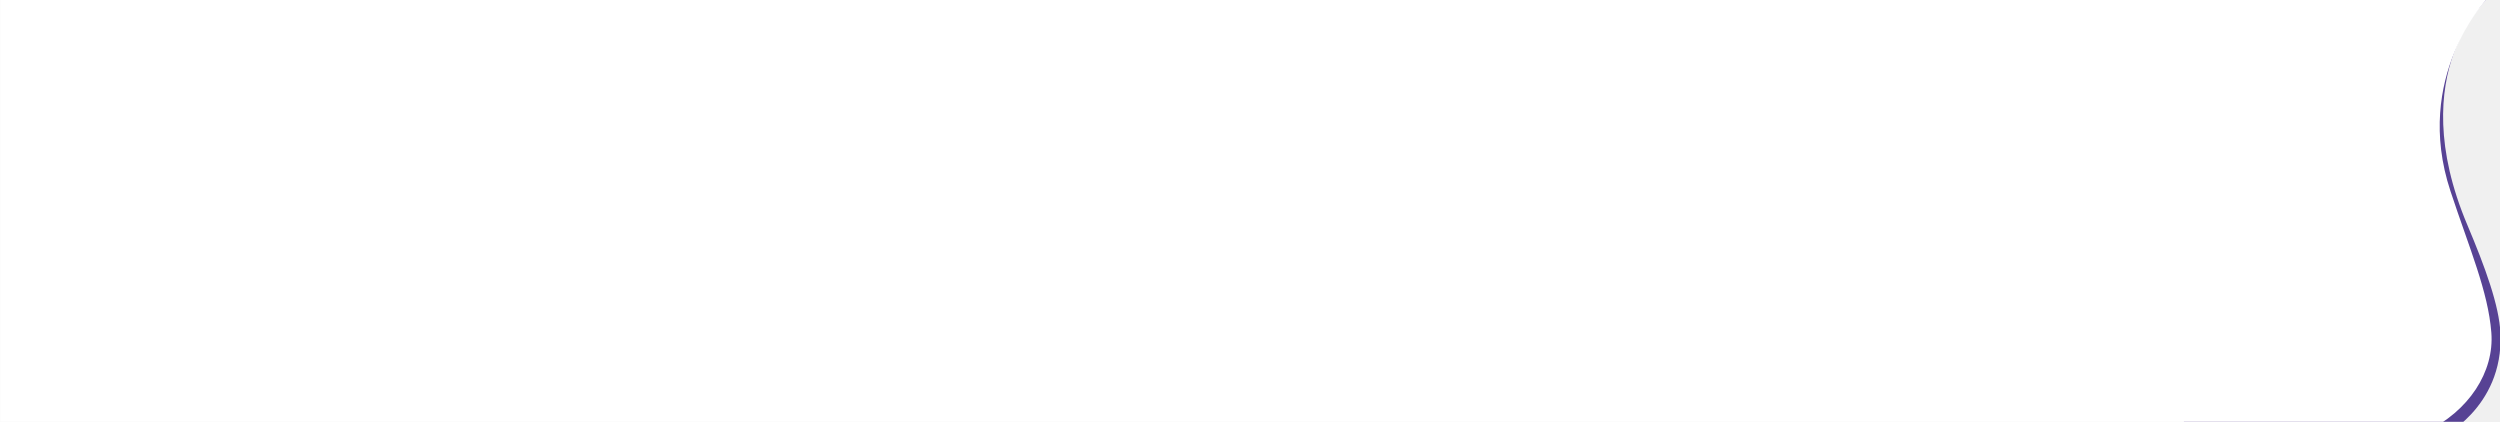
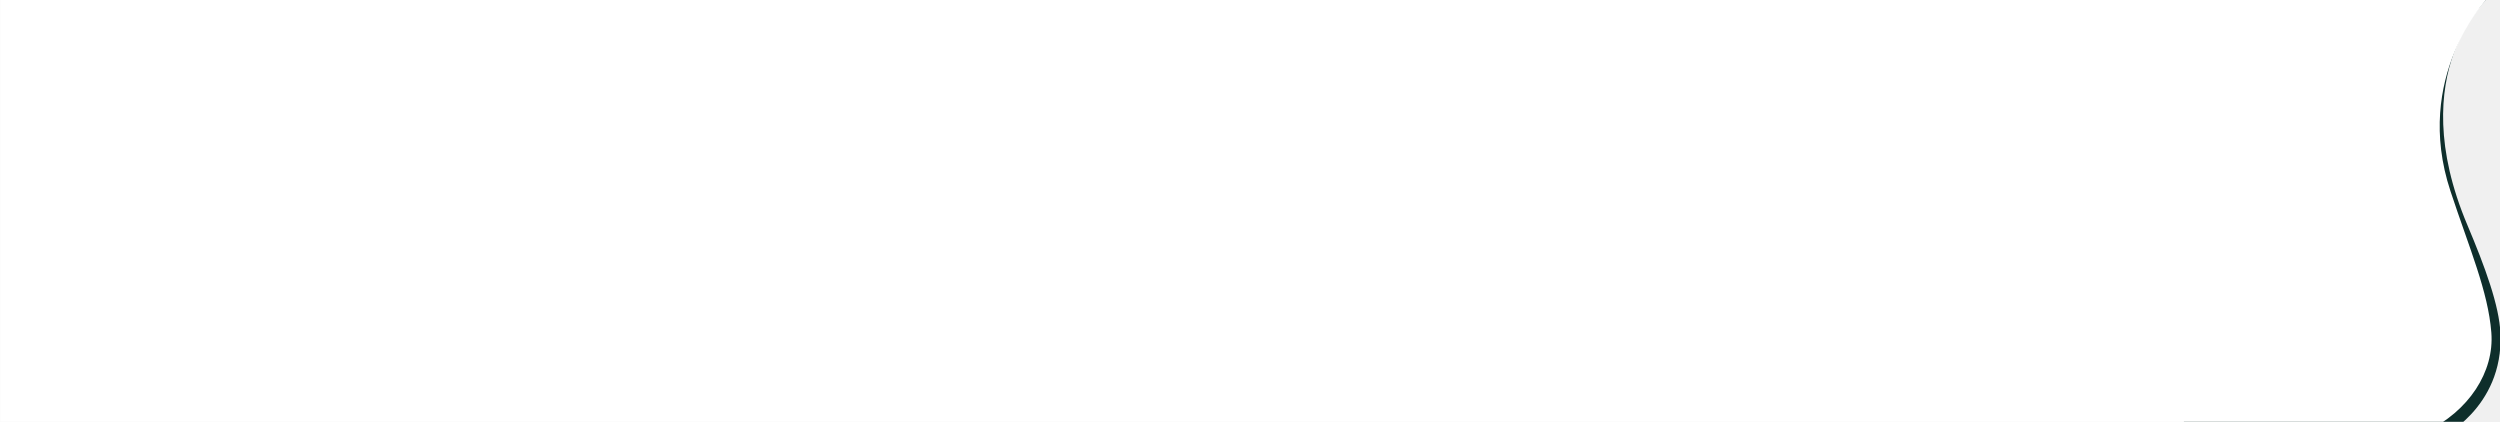
<svg xmlns="http://www.w3.org/2000/svg" width="6395" height="1079" viewBox="0 0 6395 1079">
  <defs>
    <clipPath id="clip-path">
      <rect id="Rectangle_73" data-name="Rectangle 73" width="6395" height="1079" transform="translate(-5391)" fill="#fff" />
    </clipPath>
    <linearGradient id="linear-gradient" x1="0.747" y1="0.222" x2="0.973" y2="0.807" gradientUnits="objectBoundingBox">
      <stop offset="0" stop-color="#ffffff" />
      <stop offset="1" stop-color="#ffffff" />
    </linearGradient>
  </defs>
  <g id="Mask_Group_1" data-name="Mask Group 1" transform="translate(5391)" clip-path="url(#clip-path)">
    <g id="Group_118" data-name="Group 118" transform="translate(-419.333 -1.126)">
-       <path id="Path_142" data-name="Path 142" d="M6271.734-6.176s-222.478,187.809-55.349,583.254c44.957,106.375,81.514,205.964,84.521,277,8.164,192.764-156.046,268.564-156.046,268.564l-653.53-26.8L5475.065-21.625Z" transform="translate(-4876.383 0)" fill="#574294" />
+       <path id="Path_142" data-name="Path 142" d="M6271.734-6.176s-222.478,187.809-55.349,583.254c44.957,106.375,81.514,205.964,84.521,277,8.164,192.764-156.046,268.564-156.046,268.564l-653.53-26.8L5475.065-21.625Z" transform="translate(-4876.383 0)" fill="#0e2e2b" />
      <path id="Union_6" data-name="Union 6" d="M-2631.1,1081.8v-1.6H-8230.9V.022H-2631.1V0H-1871.4s-187.845,197.448-91.626,488.844c49.167,148.9,96.309,256.289,104.683,362.118,7.979,100.852-57.98,201.711-168.644,254.286-65.858,31.29-144.552,42.382-223.028,42.383C-2441.2,1147.632-2631.1,1081.8-2631.1,1081.8Z" transform="translate(3259.524 0.803)" fill="url(#linear-gradient)" />
    </g>
  </g>
</svg>
